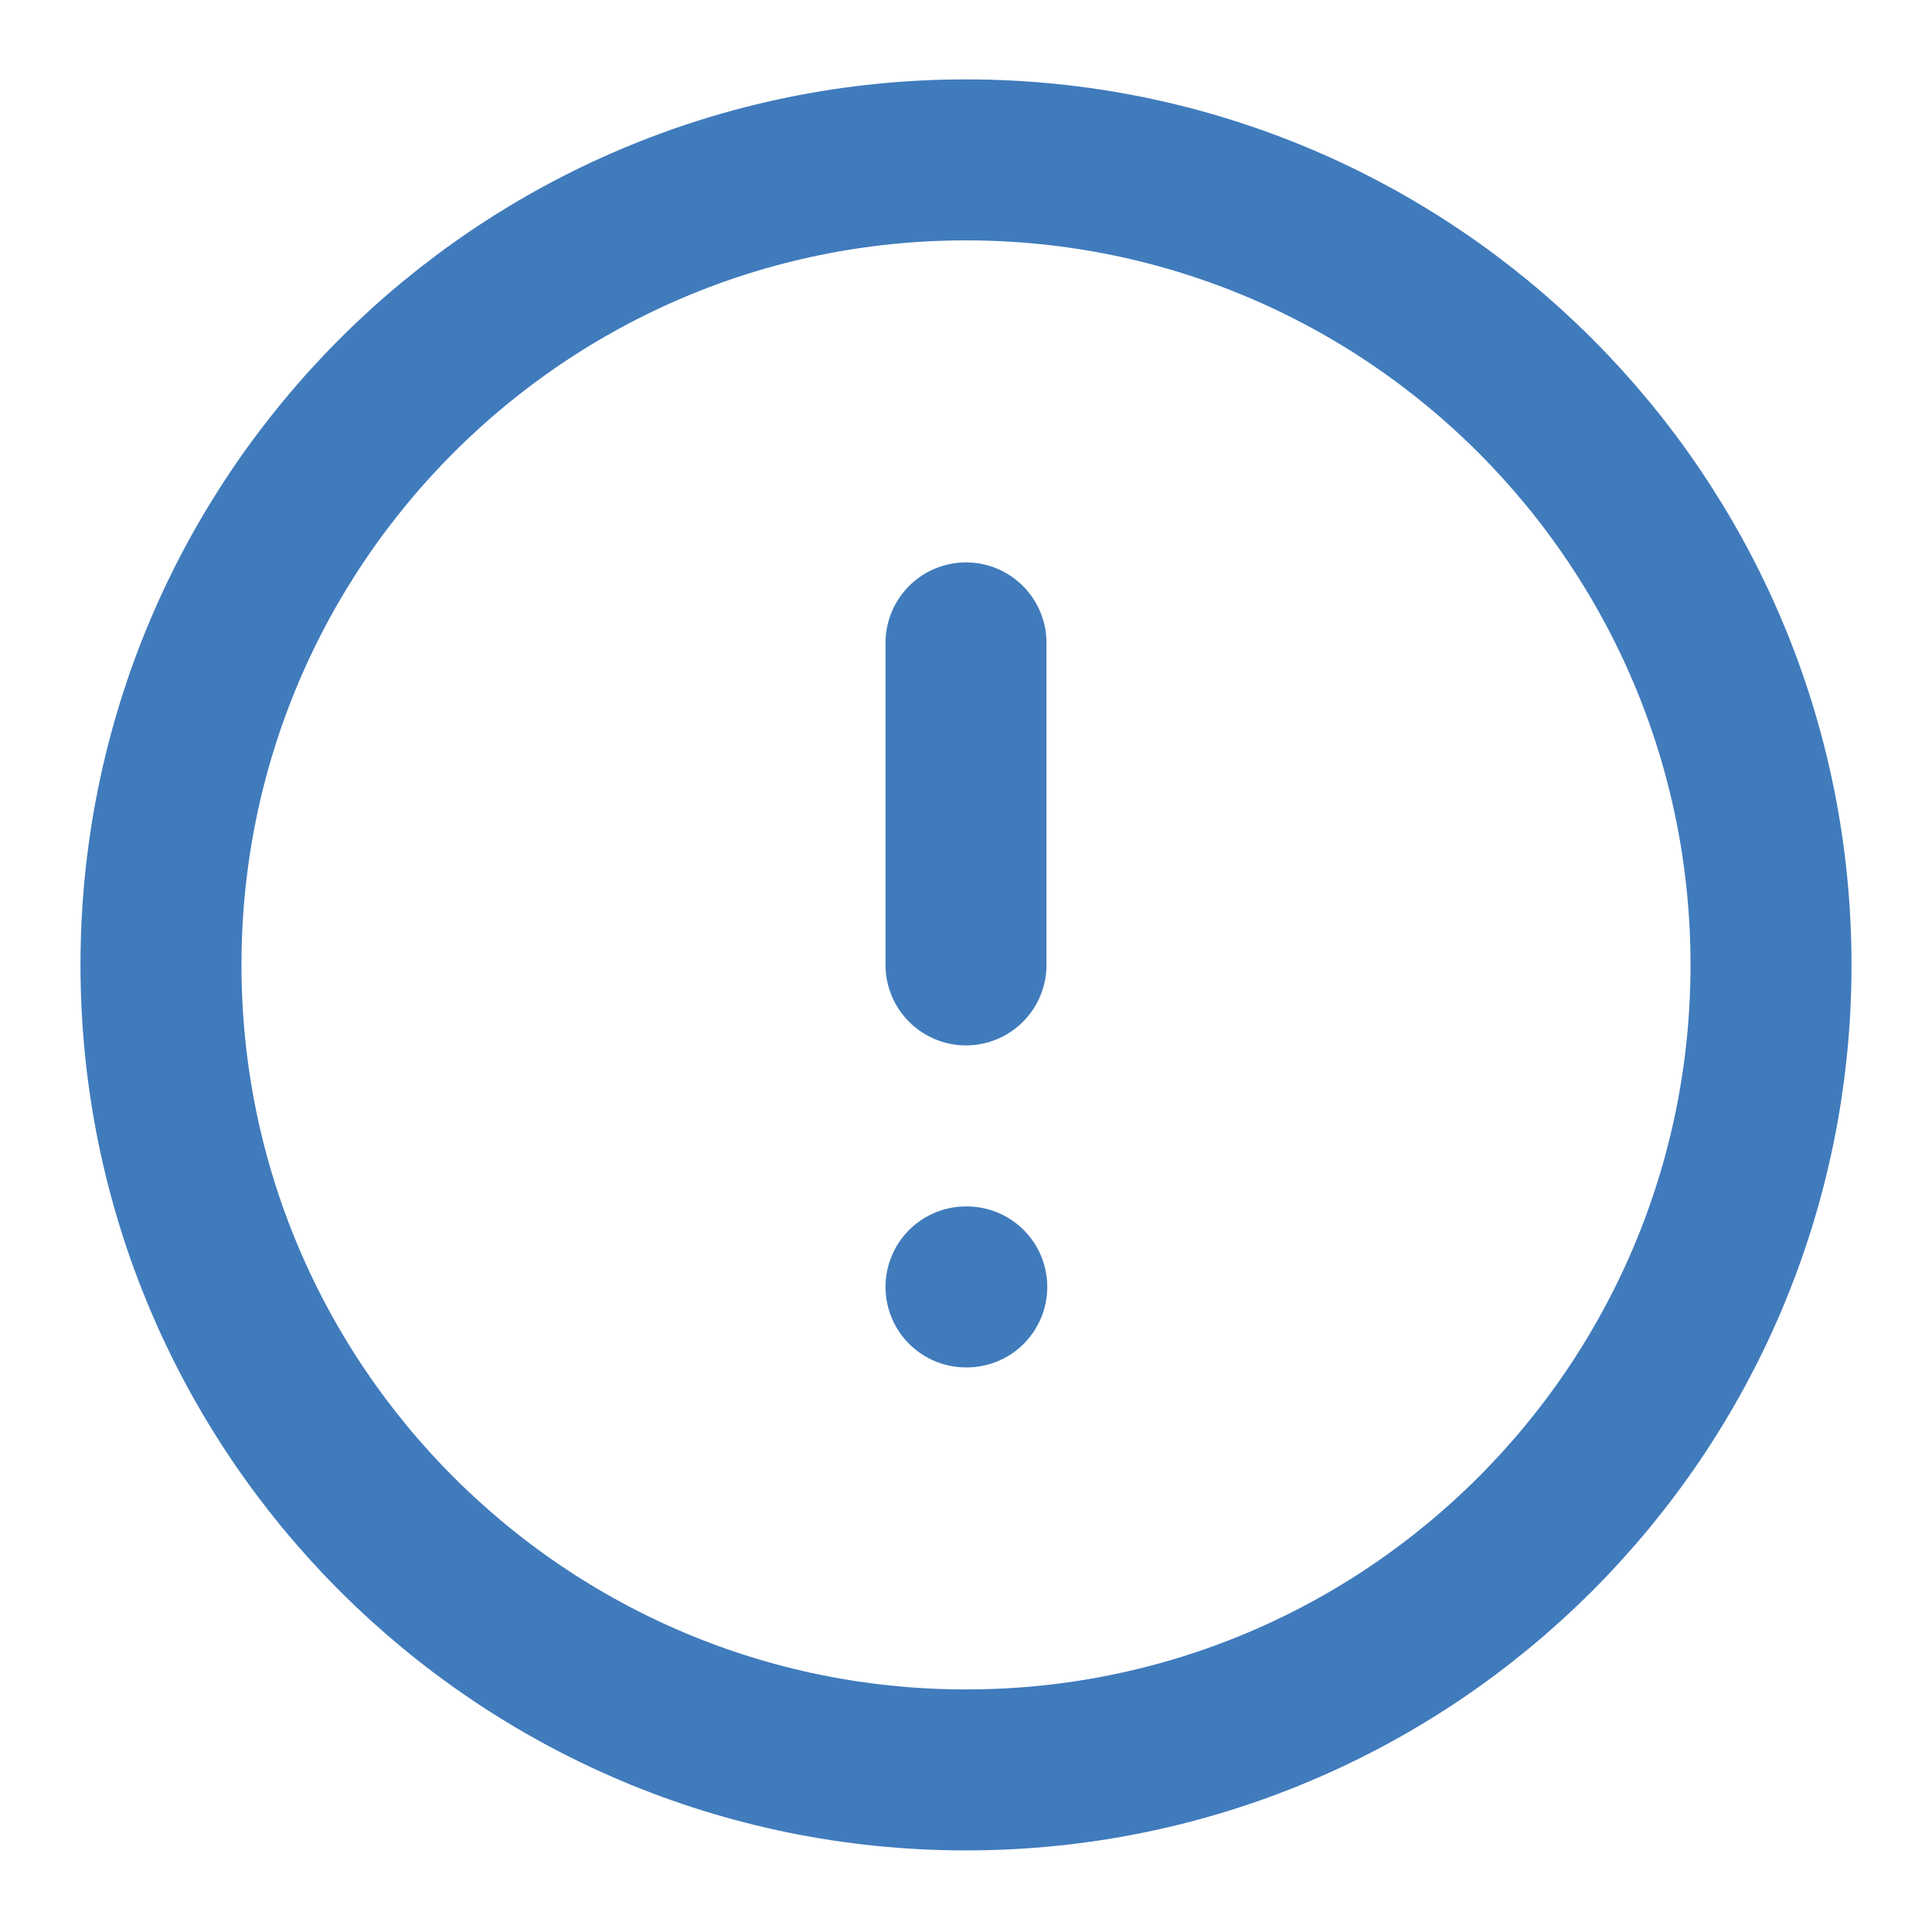
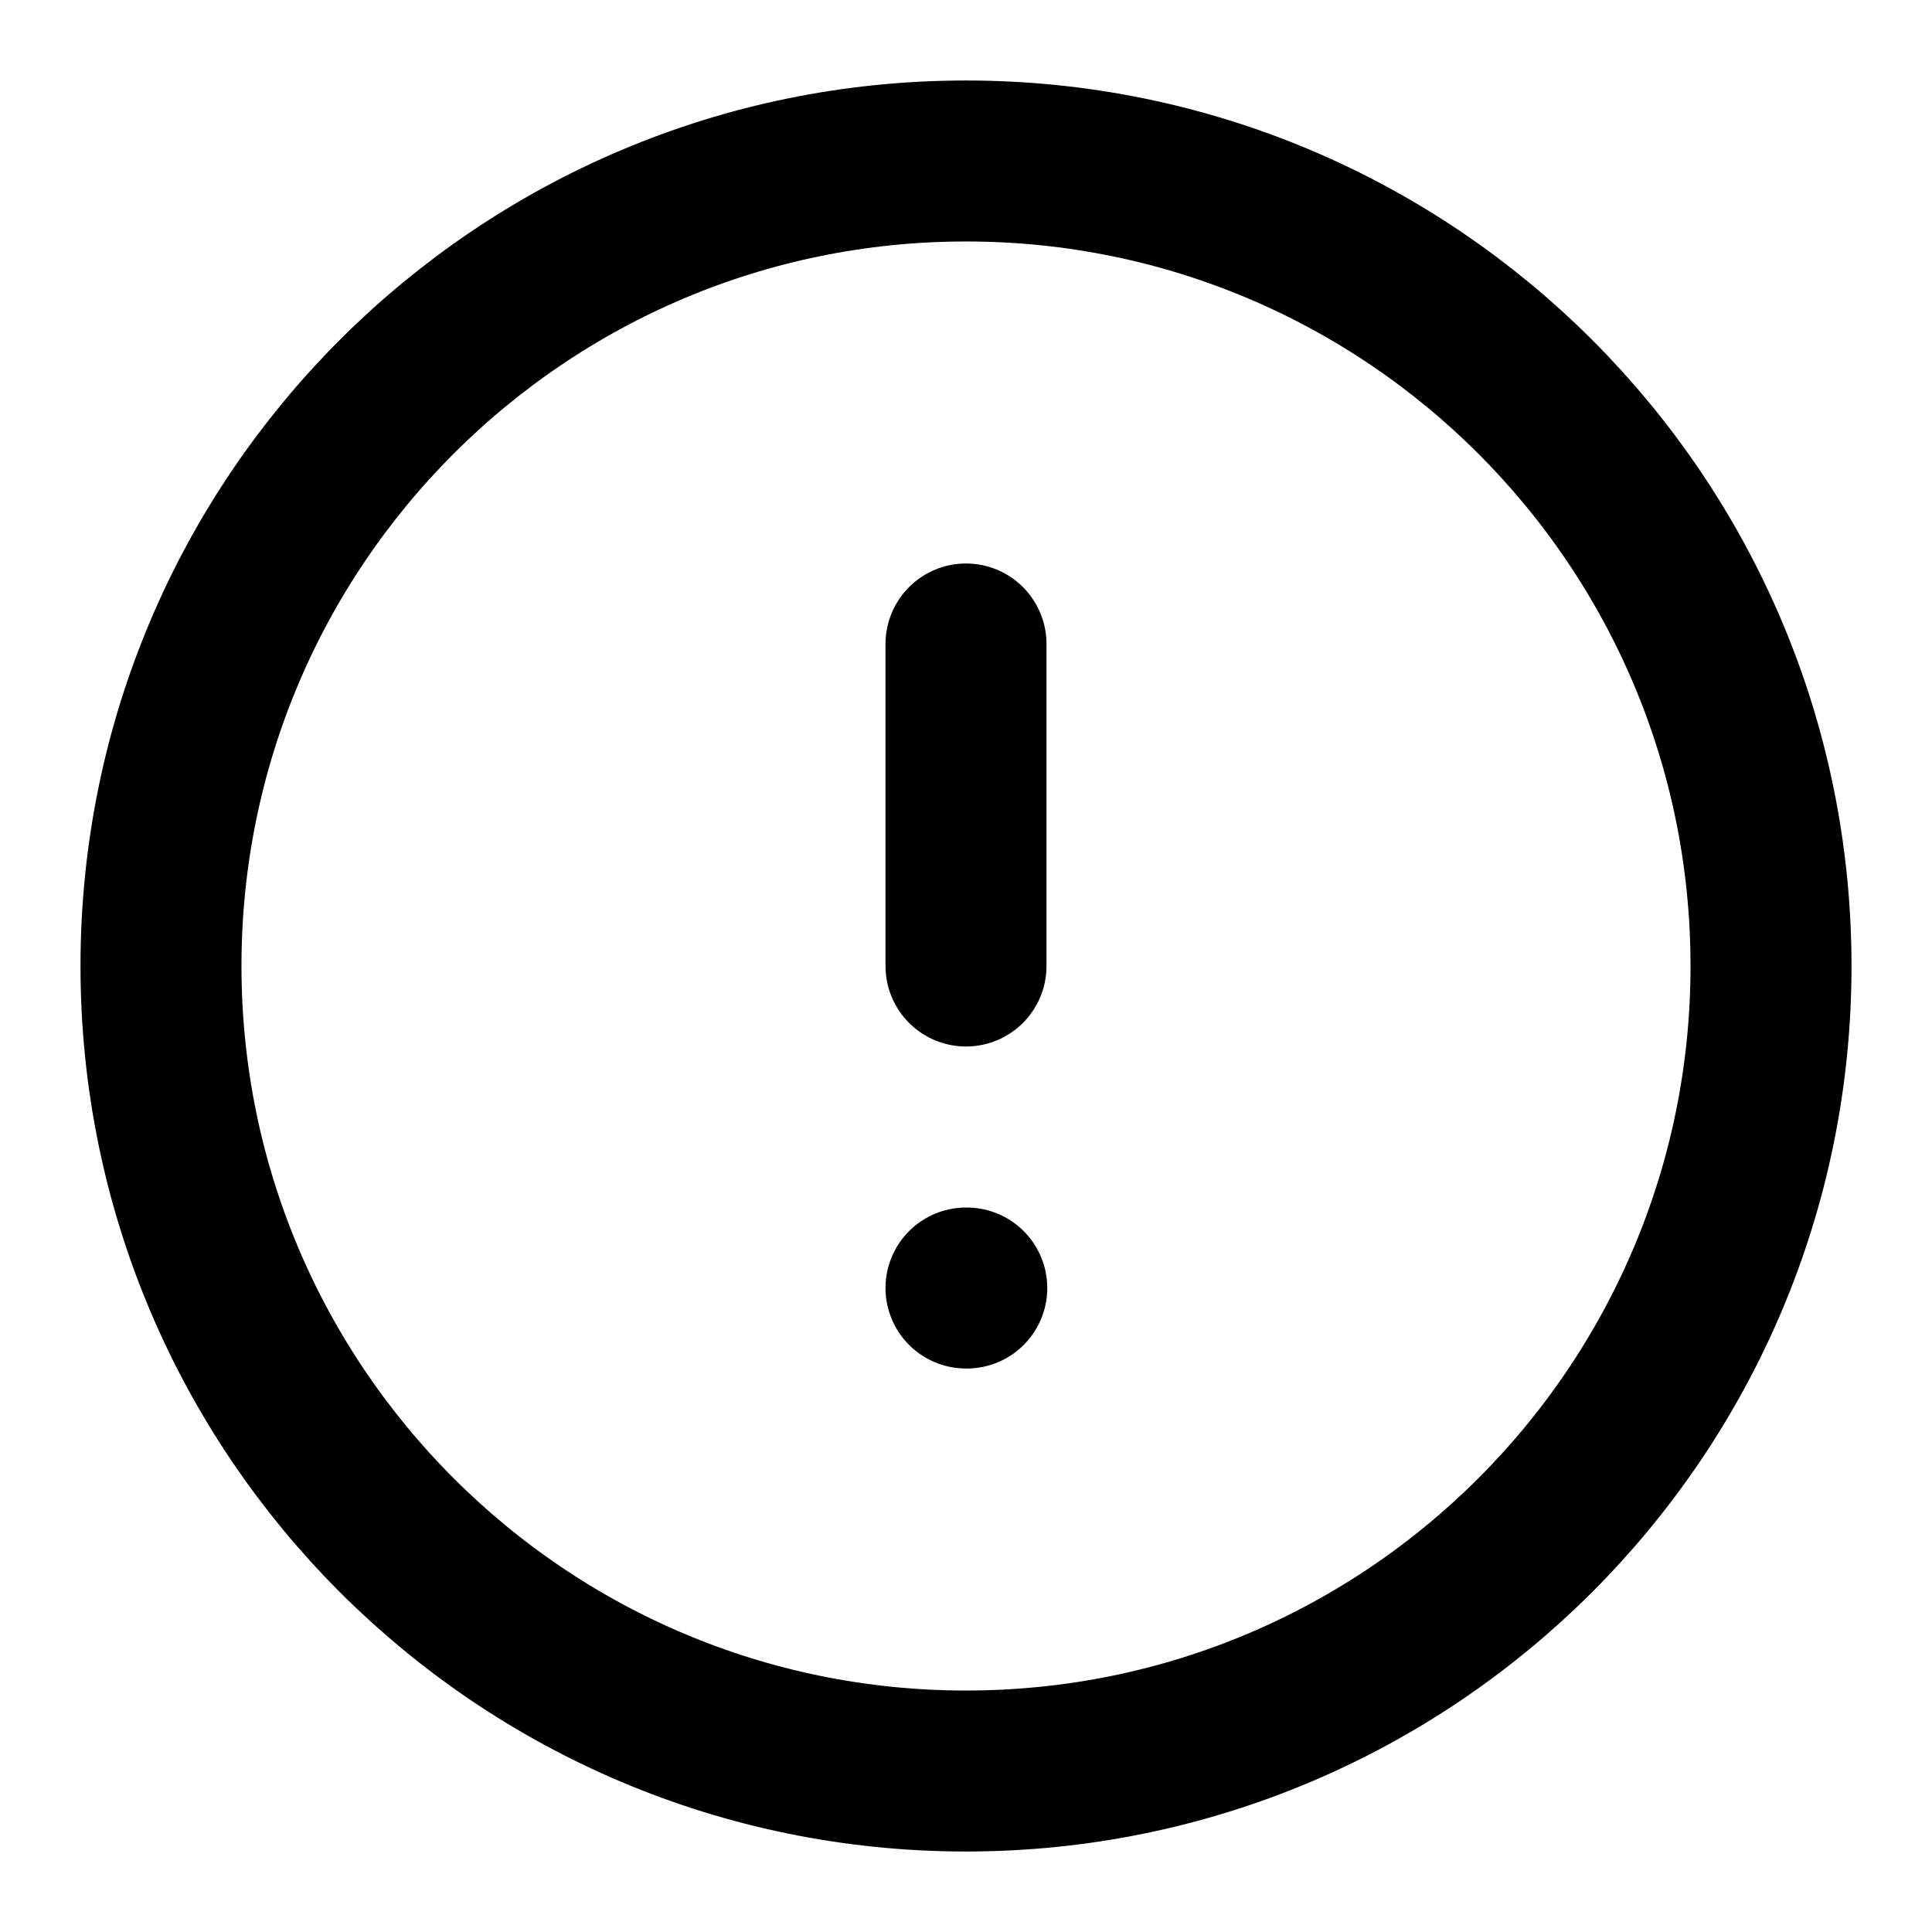
<svg xmlns="http://www.w3.org/2000/svg" width="37" height="37" viewBox="0 0 37 37">
-   <g id="Icon" transform="translate(0 -0.021)">
-     <rect id="Area" width="37" height="37" transform="translate(0 0.021)" fill="#b42828" opacity="0" />
-     <g id="Icon-2" data-name="Icon" transform="translate(2.389 4.625)">
-       <circle id="Path" cx="15.417" cy="15.417" r="15.417" transform="translate(0.694 -1.542)" fill="none" stroke="#407bbc" stroke-linecap="round" stroke-linejoin="round" stroke-width="3.083" />
-       <line id="Line" y2="6.167" transform="translate(16.111 7.708)" fill="none" stroke="#407bbc" stroke-linecap="round" stroke-linejoin="round" stroke-width="3.083" />
-       <line id="Line-2" data-name="Line" x2="0.015" transform="translate(16.111 20.042)" fill="none" stroke="#407bbc" stroke-linecap="round" stroke-linejoin="round" stroke-width="3.083" />
-     </g>
+   <g id="Icon-2" transform="translate(2.389 4.625)">
+     <circle id="Path" cx="15.417" cy="15.417" r="15.417" transform="translate(0.694 -1.542)" fill="none" stroke="currentColor" stroke-linecap="round" stroke-linejoin="round" stroke-width="3.083" />
+     <line id="Line" y2="6.167" transform="translate(16.111 7.708)" fill="none" stroke="currentColor" stroke-linecap="round" stroke-linejoin="round" stroke-width="3.083" />
+     <line id="Line-2" x2="0.015" transform="translate(16.111 20.042)" fill="none" stroke="currentColor" stroke-linecap="round" stroke-linejoin="round" stroke-width="3.083" />
  </g>
</svg>
